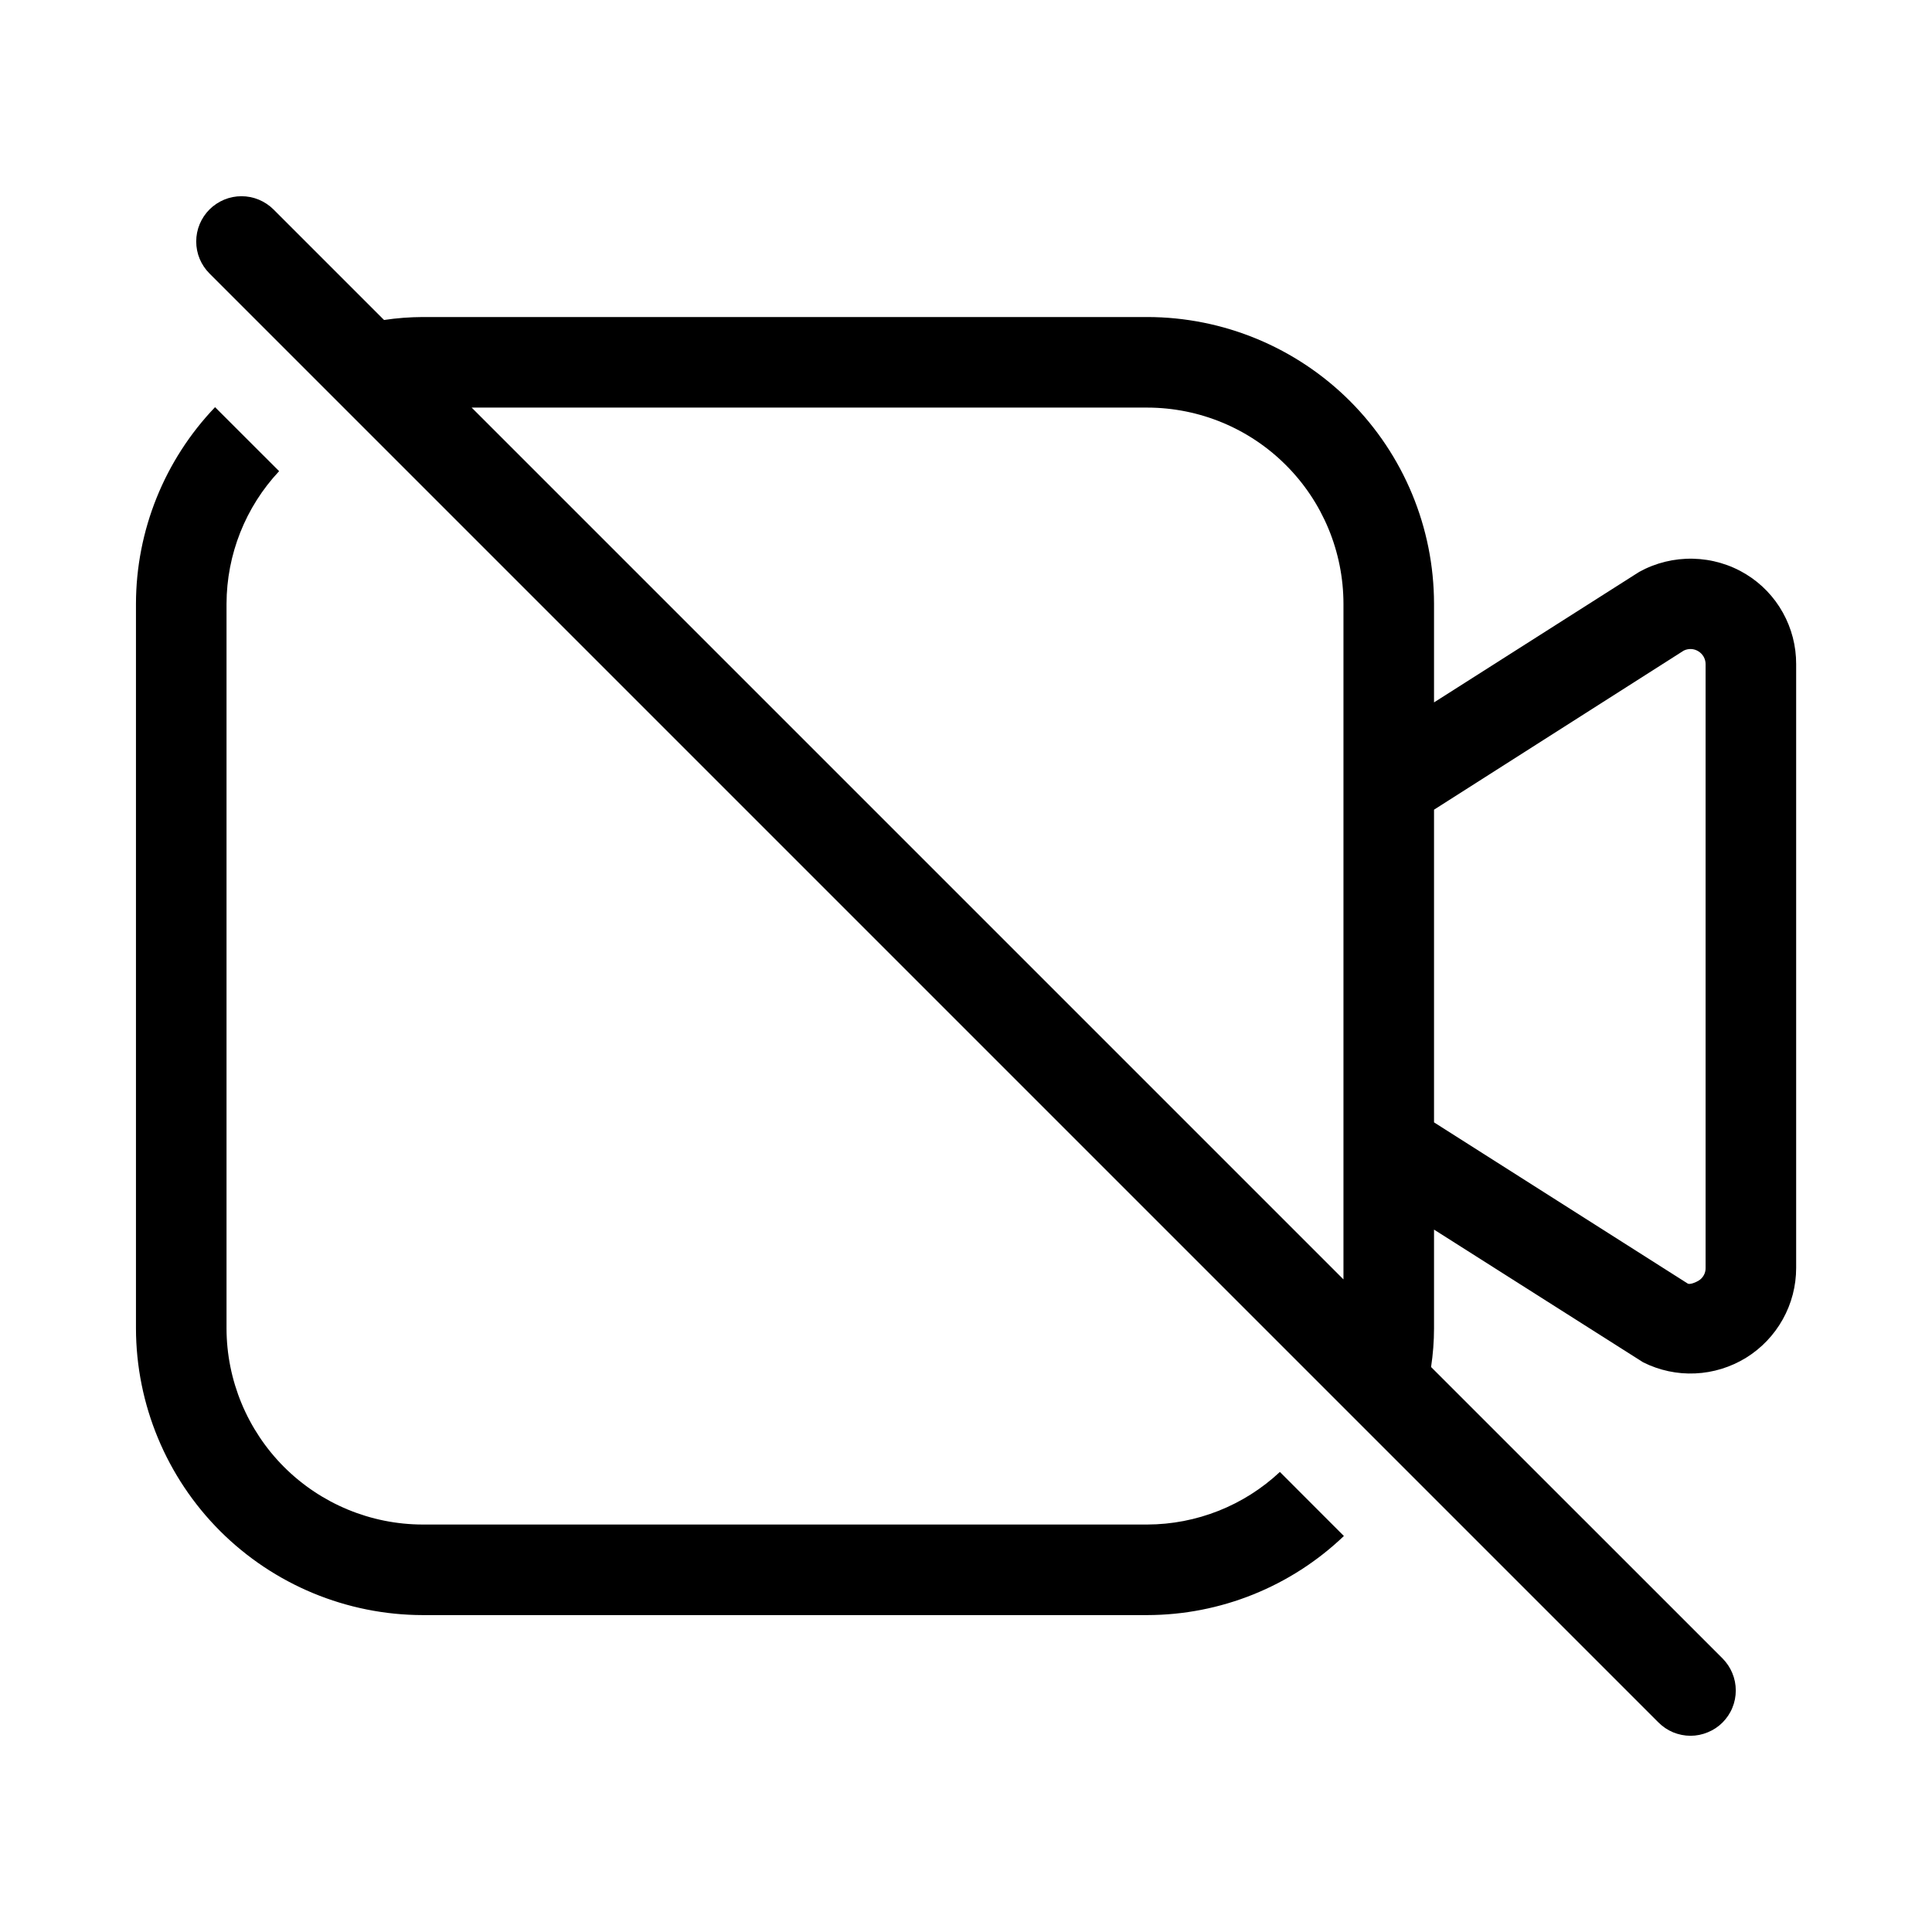
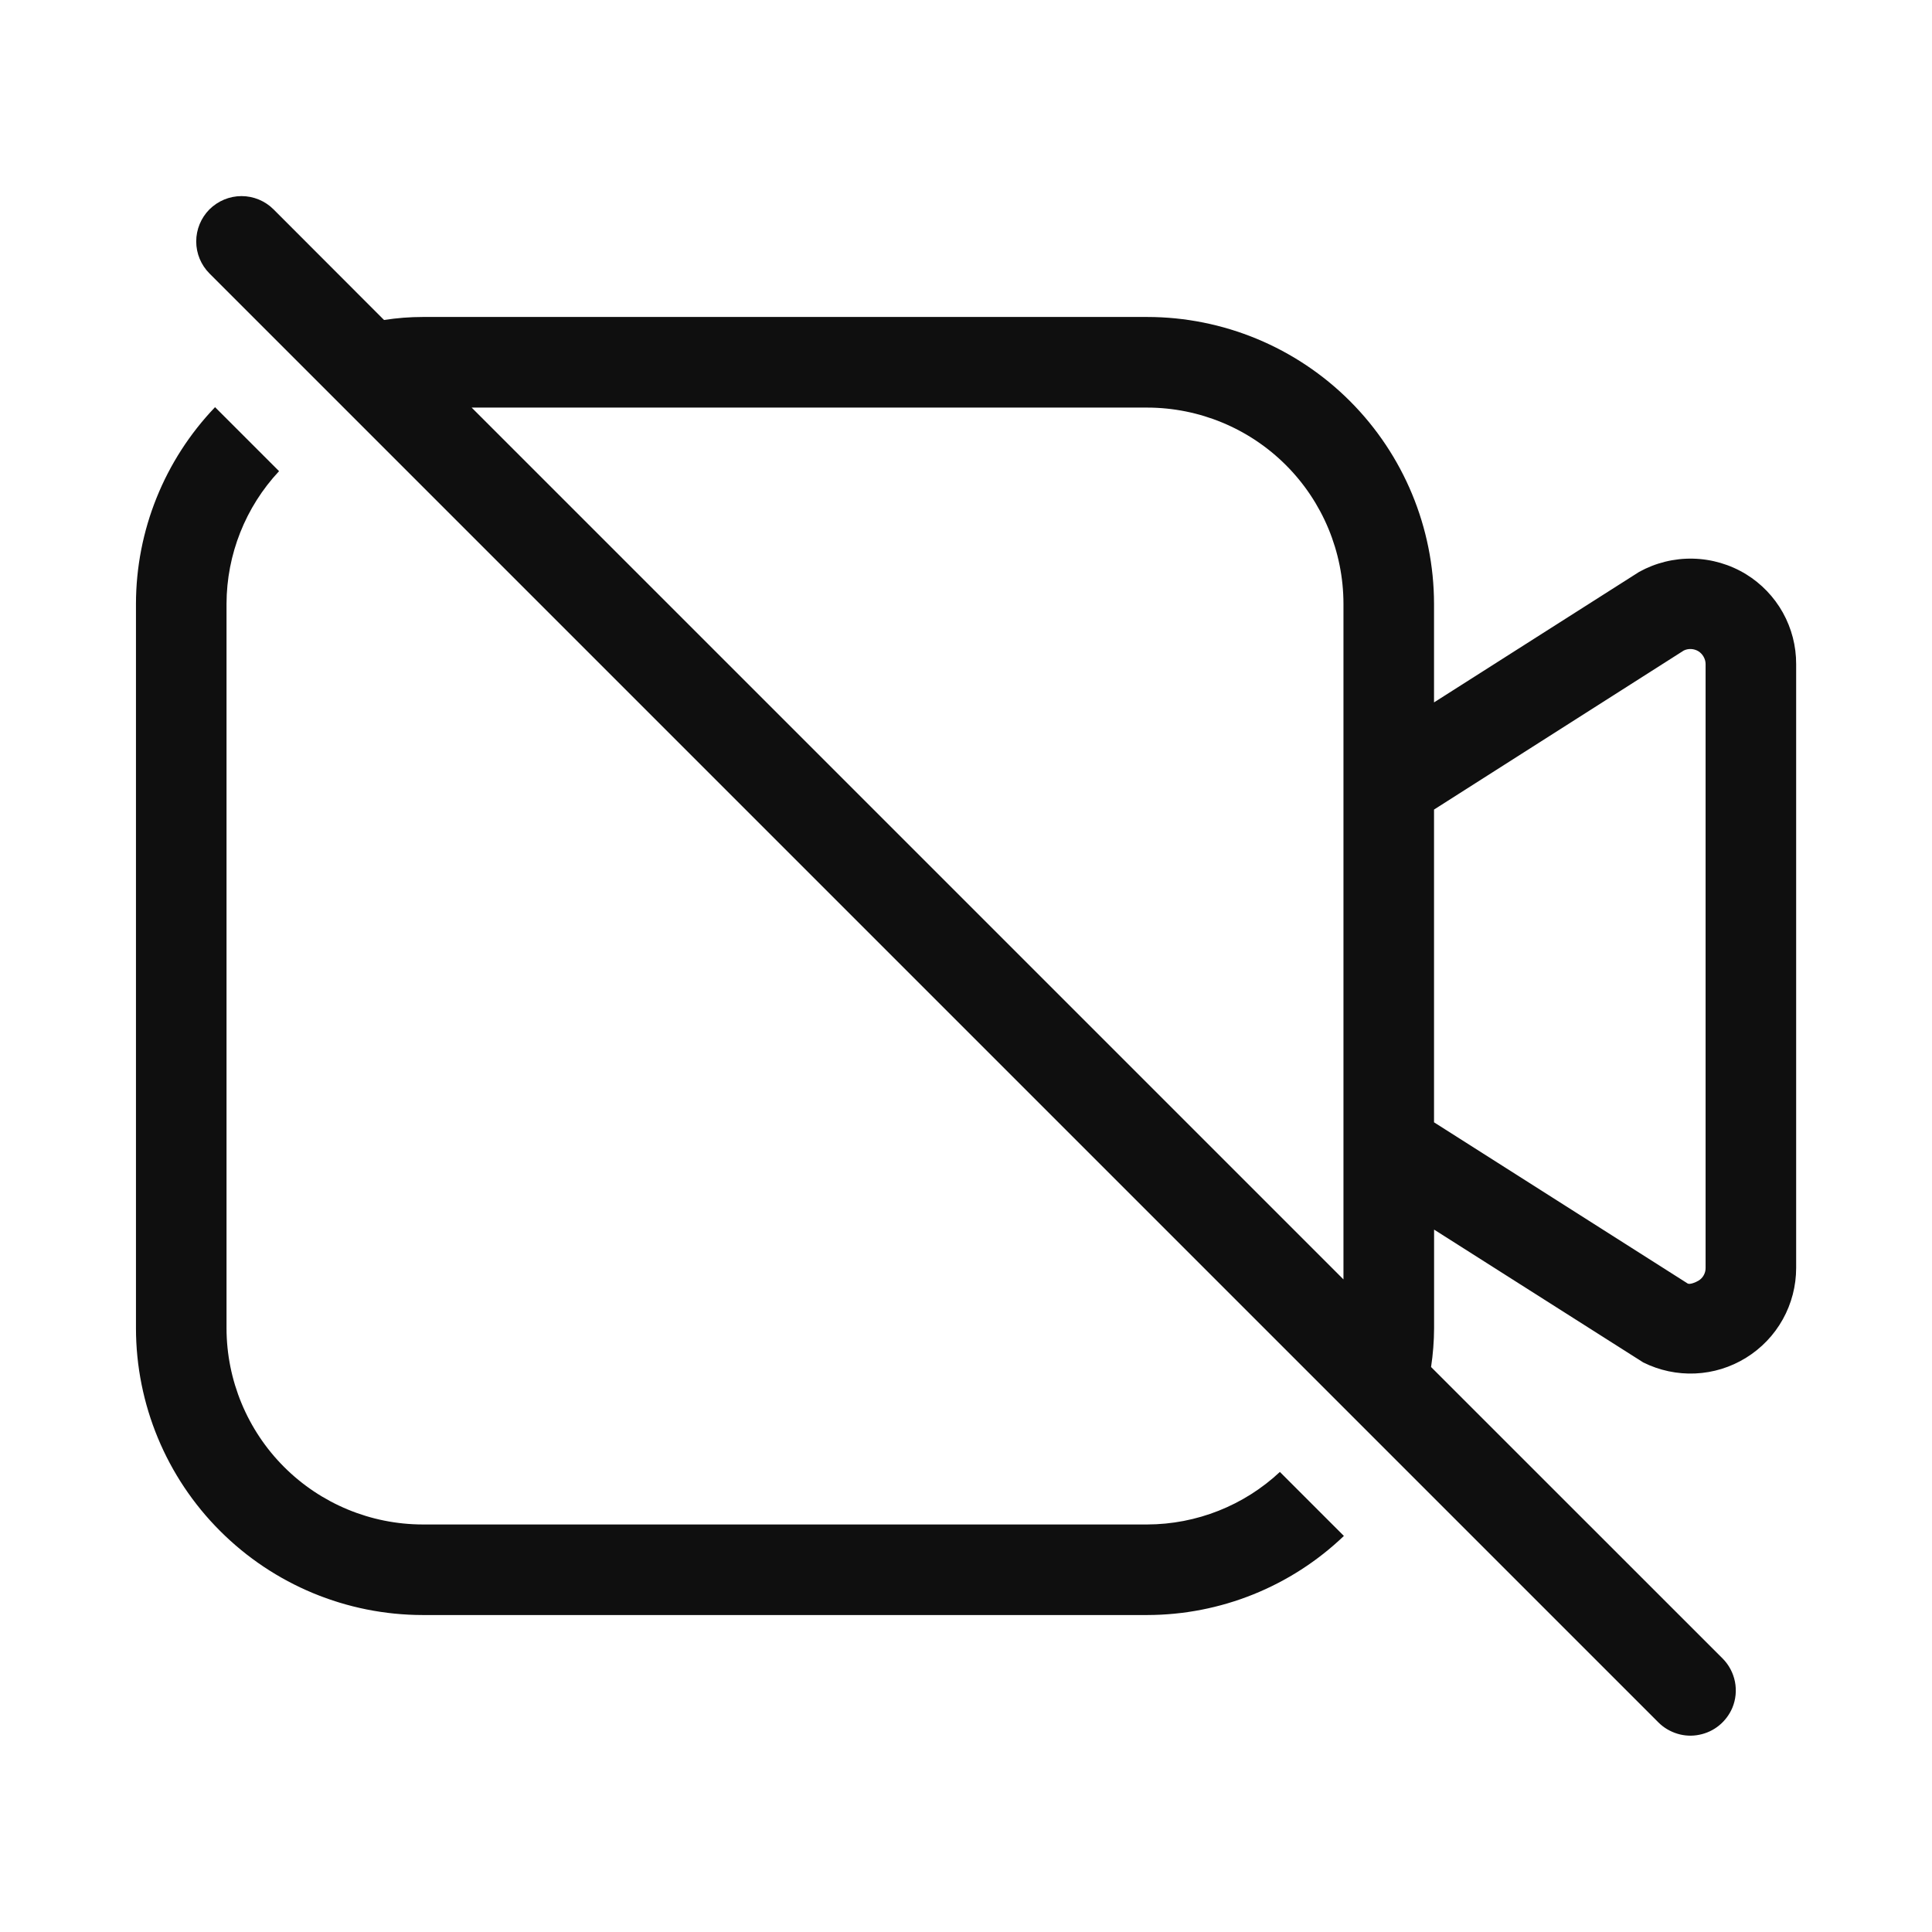
<svg xmlns="http://www.w3.org/2000/svg" width="32" height="32" viewBox="0 0 32 32" fill="none">
-   <path d="M19.002 25.251H7.002C6.141 25.25 5.315 24.907 4.705 24.298C4.096 23.688 3.753 22.862 3.752 22.001V10.001C3.754 9.185 4.065 8.4 4.623 7.804L3.562 6.744C2.724 7.621 2.254 8.787 2.252 10.001V22.001C2.254 23.26 2.755 24.467 3.645 25.358C4.536 26.248 5.743 26.749 7.002 26.751H19.002C20.216 26.749 21.382 26.279 22.259 25.441L21.199 24.38C20.603 24.938 19.818 25.249 19.002 25.251Z" fill="black" />
-   <path d="M28.92 9.511C28.655 9.349 28.352 9.261 28.041 9.254C27.73 9.247 27.423 9.322 27.151 9.472L23.752 11.634V10.001C23.751 8.741 23.25 7.534 22.36 6.643C21.469 5.753 20.262 5.252 19.002 5.251H7.002C6.788 5.252 6.573 5.268 6.361 5.3L4.53 3.469C4.461 3.4 4.378 3.345 4.287 3.307C4.196 3.269 4.098 3.25 4 3.25C3.901 3.25 3.804 3.269 3.713 3.307C3.622 3.345 3.539 3.4 3.47 3.469C3.4 3.539 3.345 3.622 3.307 3.713C3.269 3.804 3.25 3.901 3.25 4C3.25 4.098 3.269 4.196 3.307 4.287C3.345 4.378 3.4 4.46 3.47 4.53L27.47 28.53C27.54 28.6 27.622 28.655 27.713 28.693C27.804 28.73 27.902 28.75 28 28.75C28.099 28.75 28.196 28.73 28.287 28.692C28.378 28.655 28.461 28.6 28.531 28.53C28.6 28.46 28.656 28.378 28.693 28.287C28.731 28.196 28.75 28.098 28.75 28C28.75 27.901 28.731 27.804 28.693 27.713C28.656 27.622 28.6 27.539 28.531 27.469L23.703 22.642C23.735 22.43 23.752 22.215 23.752 22.001V20.366L27.217 22.565C27.484 22.698 27.78 22.762 28.078 22.748C28.376 22.735 28.666 22.645 28.92 22.489C29.174 22.332 29.383 22.113 29.528 21.853C29.674 21.592 29.75 21.299 29.75 21.001V11C29.751 10.701 29.675 10.408 29.53 10.147C29.385 9.886 29.175 9.667 28.92 9.511ZM7.812 6.751H19.002C19.864 6.752 20.69 7.094 21.299 7.704C21.909 8.313 22.251 9.139 22.252 10.001V21.191L7.812 6.751ZM28.25 21.001C28.251 21.043 28.241 21.085 28.22 21.122C28.199 21.16 28.169 21.191 28.132 21.213C28.087 21.24 27.994 21.279 27.956 21.261L23.752 18.59V13.411L27.888 10.776C27.926 10.757 27.969 10.748 28.011 10.75C28.054 10.752 28.095 10.765 28.131 10.788C28.167 10.81 28.197 10.841 28.218 10.878C28.239 10.915 28.25 10.957 28.25 11V21.001Z" fill="black" />
+   <path d="M19.002 25.25H7.002C6.14 25.249 5.314 24.906 4.705 24.297C4.096 23.688 3.753 22.861 3.752 22V10C3.754 9.185 4.065 8.4 4.622 7.804L3.562 6.744C2.723 7.621 2.254 8.787 2.252 10V22C2.253 23.259 2.754 24.467 3.645 25.357C4.535 26.248 5.743 26.749 7.002 26.75H19.002C20.216 26.748 21.382 26.279 22.259 25.44L21.199 24.38C20.603 24.937 19.818 25.248 19.002 25.25V25.25ZM28.92 9.511C28.655 9.349 28.351 9.26 28.04 9.253C27.729 9.246 27.422 9.322 27.15 9.472L23.752 11.634V10C23.75 8.741 23.249 7.533 22.359 6.643C21.468 5.752 20.261 5.251 19.002 5.25H7.002C6.788 5.25 6.573 5.267 6.361 5.3L4.531 3.468C4.39 3.327 4.199 3.248 4 3.248C3.801 3.248 3.61 3.328 3.469 3.468C3.329 3.609 3.25 3.8 3.25 3.999C3.25 4.198 3.329 4.389 3.47 4.53L27.47 28.53C27.557 28.617 27.665 28.68 27.783 28.716C27.901 28.752 28.025 28.758 28.146 28.733C28.267 28.709 28.38 28.656 28.475 28.578C28.57 28.5 28.645 28.4 28.693 28.287C28.75 28.15 28.765 27.999 28.736 27.853C28.707 27.708 28.636 27.574 28.531 27.469L23.703 22.642C23.735 22.43 23.752 22.215 23.753 22.001V20.366L27.217 22.566C27.484 22.699 27.78 22.762 28.078 22.749C28.377 22.736 28.666 22.646 28.92 22.489C29.174 22.332 29.384 22.113 29.529 21.852C29.674 21.592 29.75 21.298 29.75 21V11C29.751 10.701 29.675 10.408 29.53 10.147C29.384 9.886 29.174 9.667 28.92 9.511V9.511ZM7.812 6.751H19.002C19.864 6.752 20.69 7.095 21.299 7.704C21.908 8.313 22.251 9.139 22.252 10.001V21.191L7.812 6.751ZM28.25 21C28.251 21.043 28.24 21.084 28.219 21.122C28.199 21.159 28.169 21.19 28.132 21.212C28.087 21.239 27.994 21.278 27.955 21.26L23.752 18.589V13.409L27.888 10.775C27.926 10.756 27.968 10.748 28.011 10.75C28.053 10.752 28.095 10.765 28.131 10.787C28.167 10.81 28.197 10.841 28.217 10.878C28.238 10.915 28.25 10.956 28.25 10.999V20.999V21Z" fill="#0F0F0F" />
</svg>
